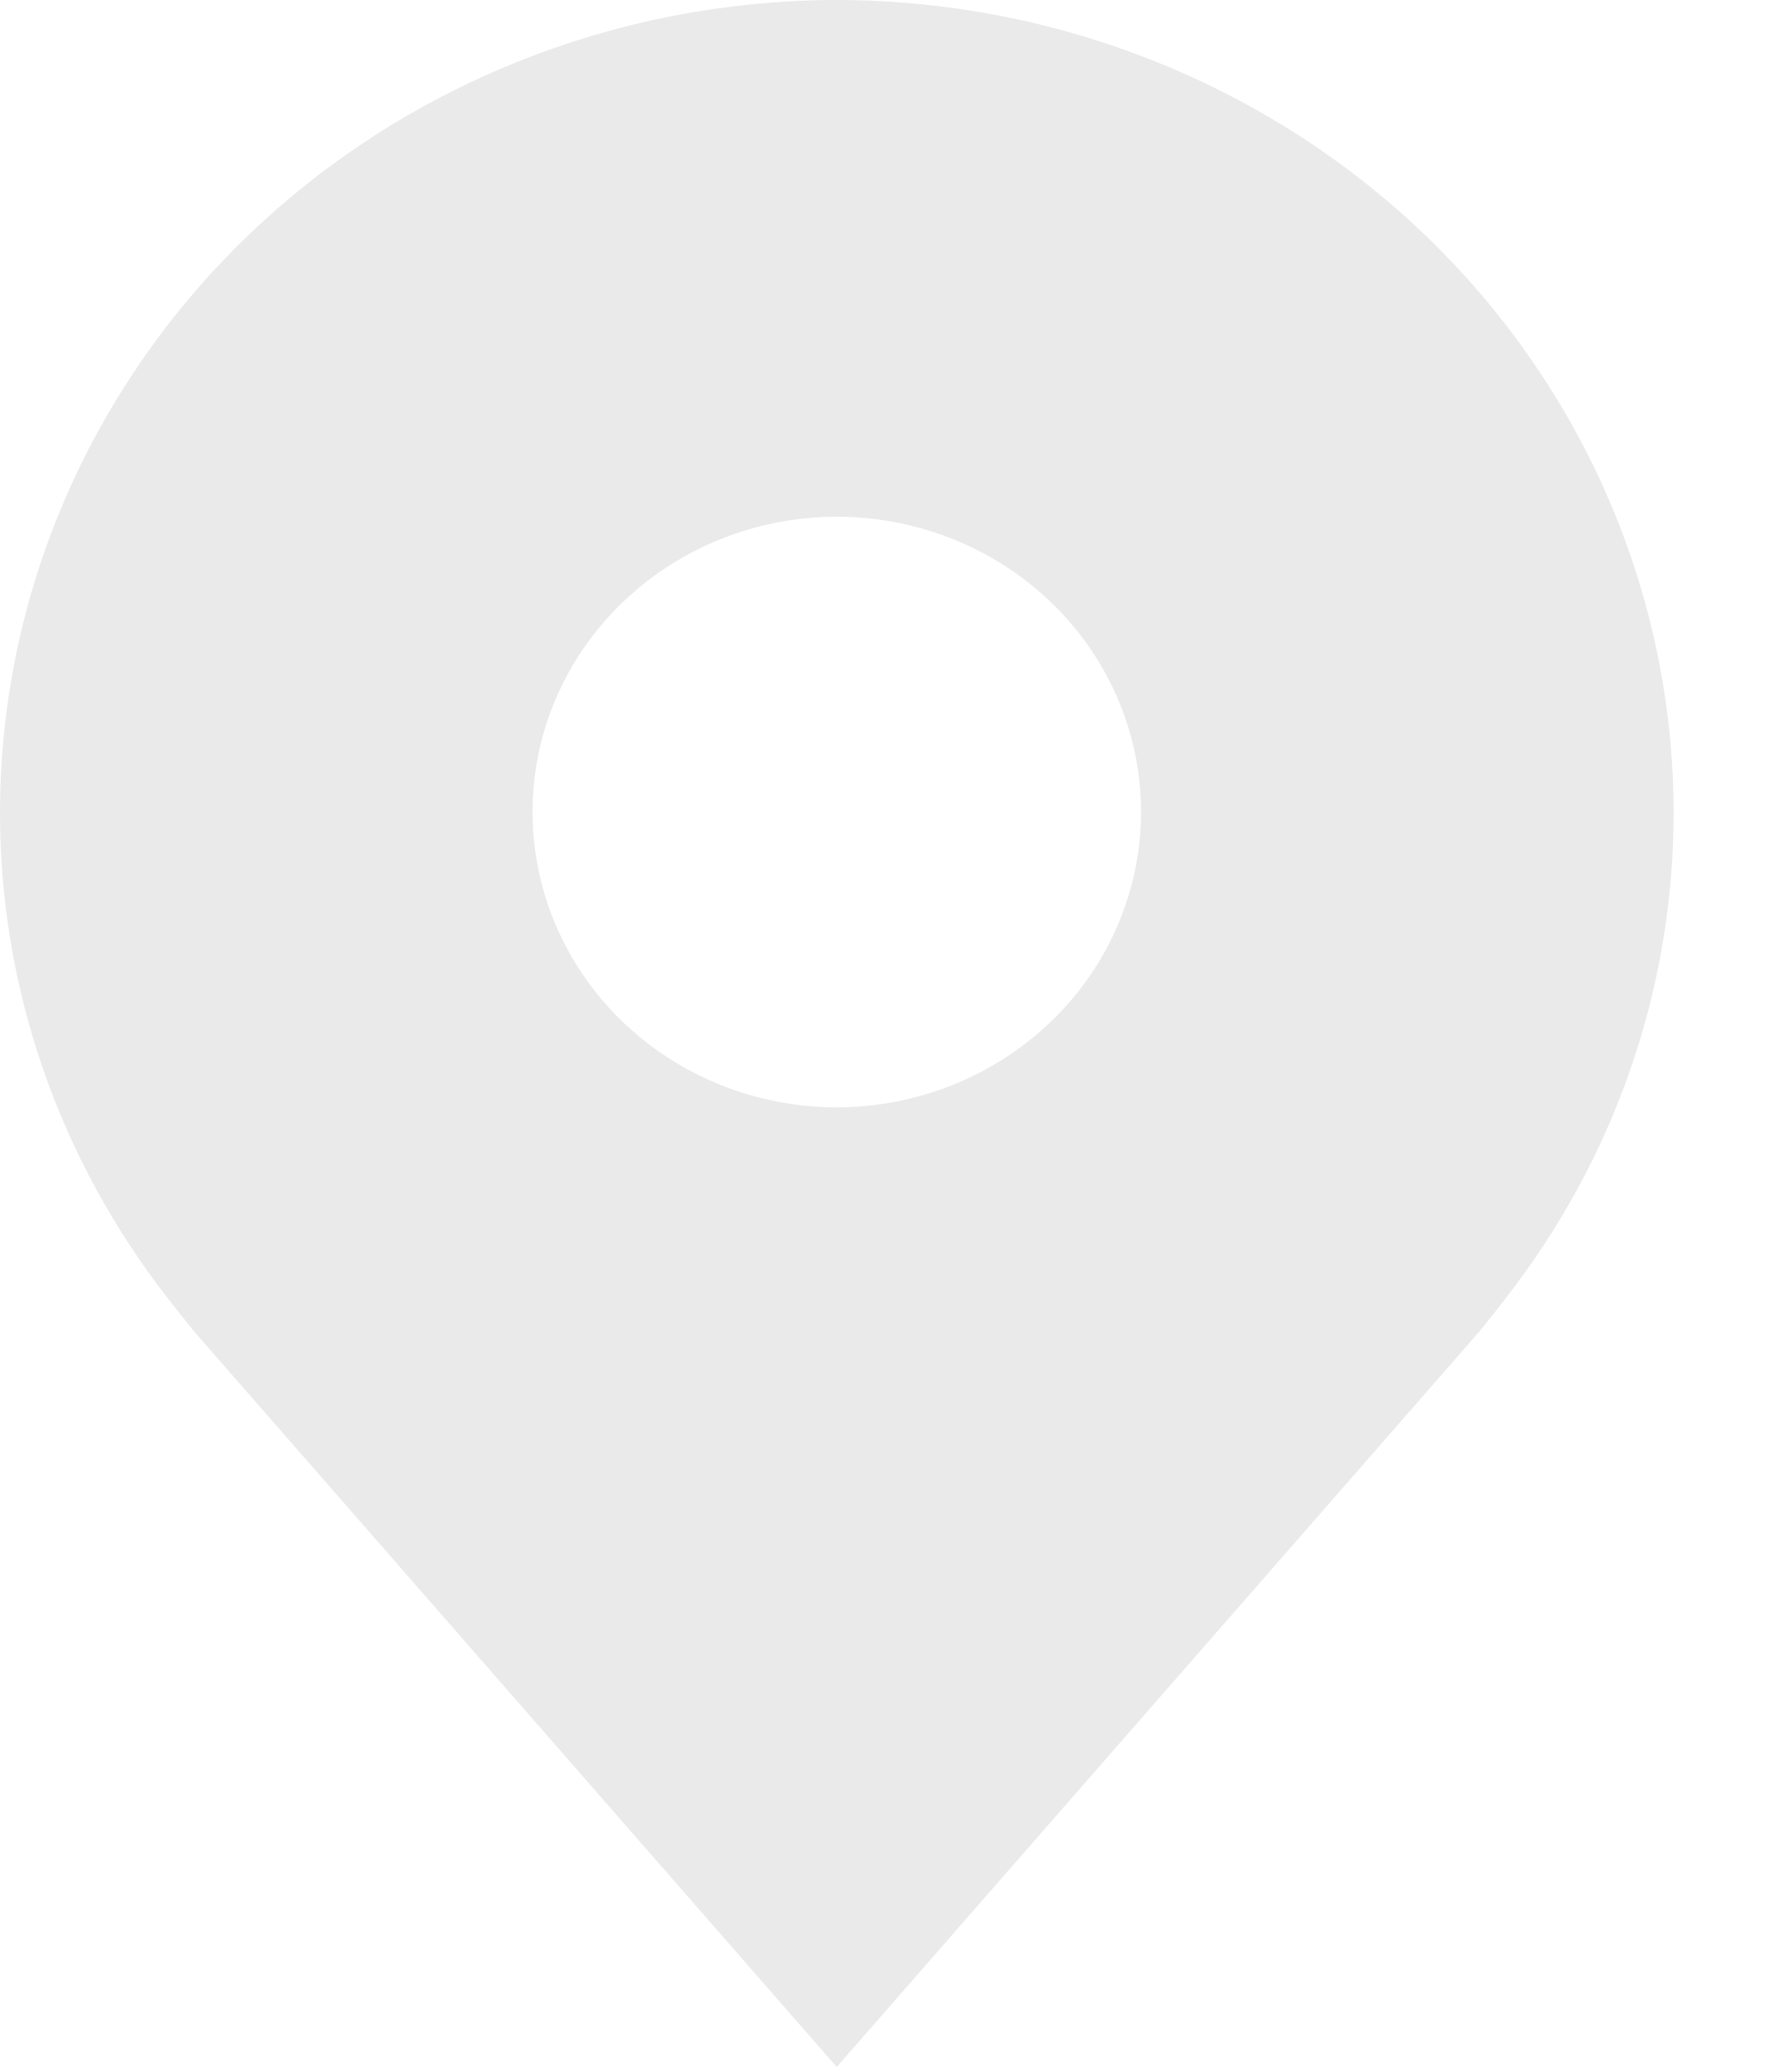
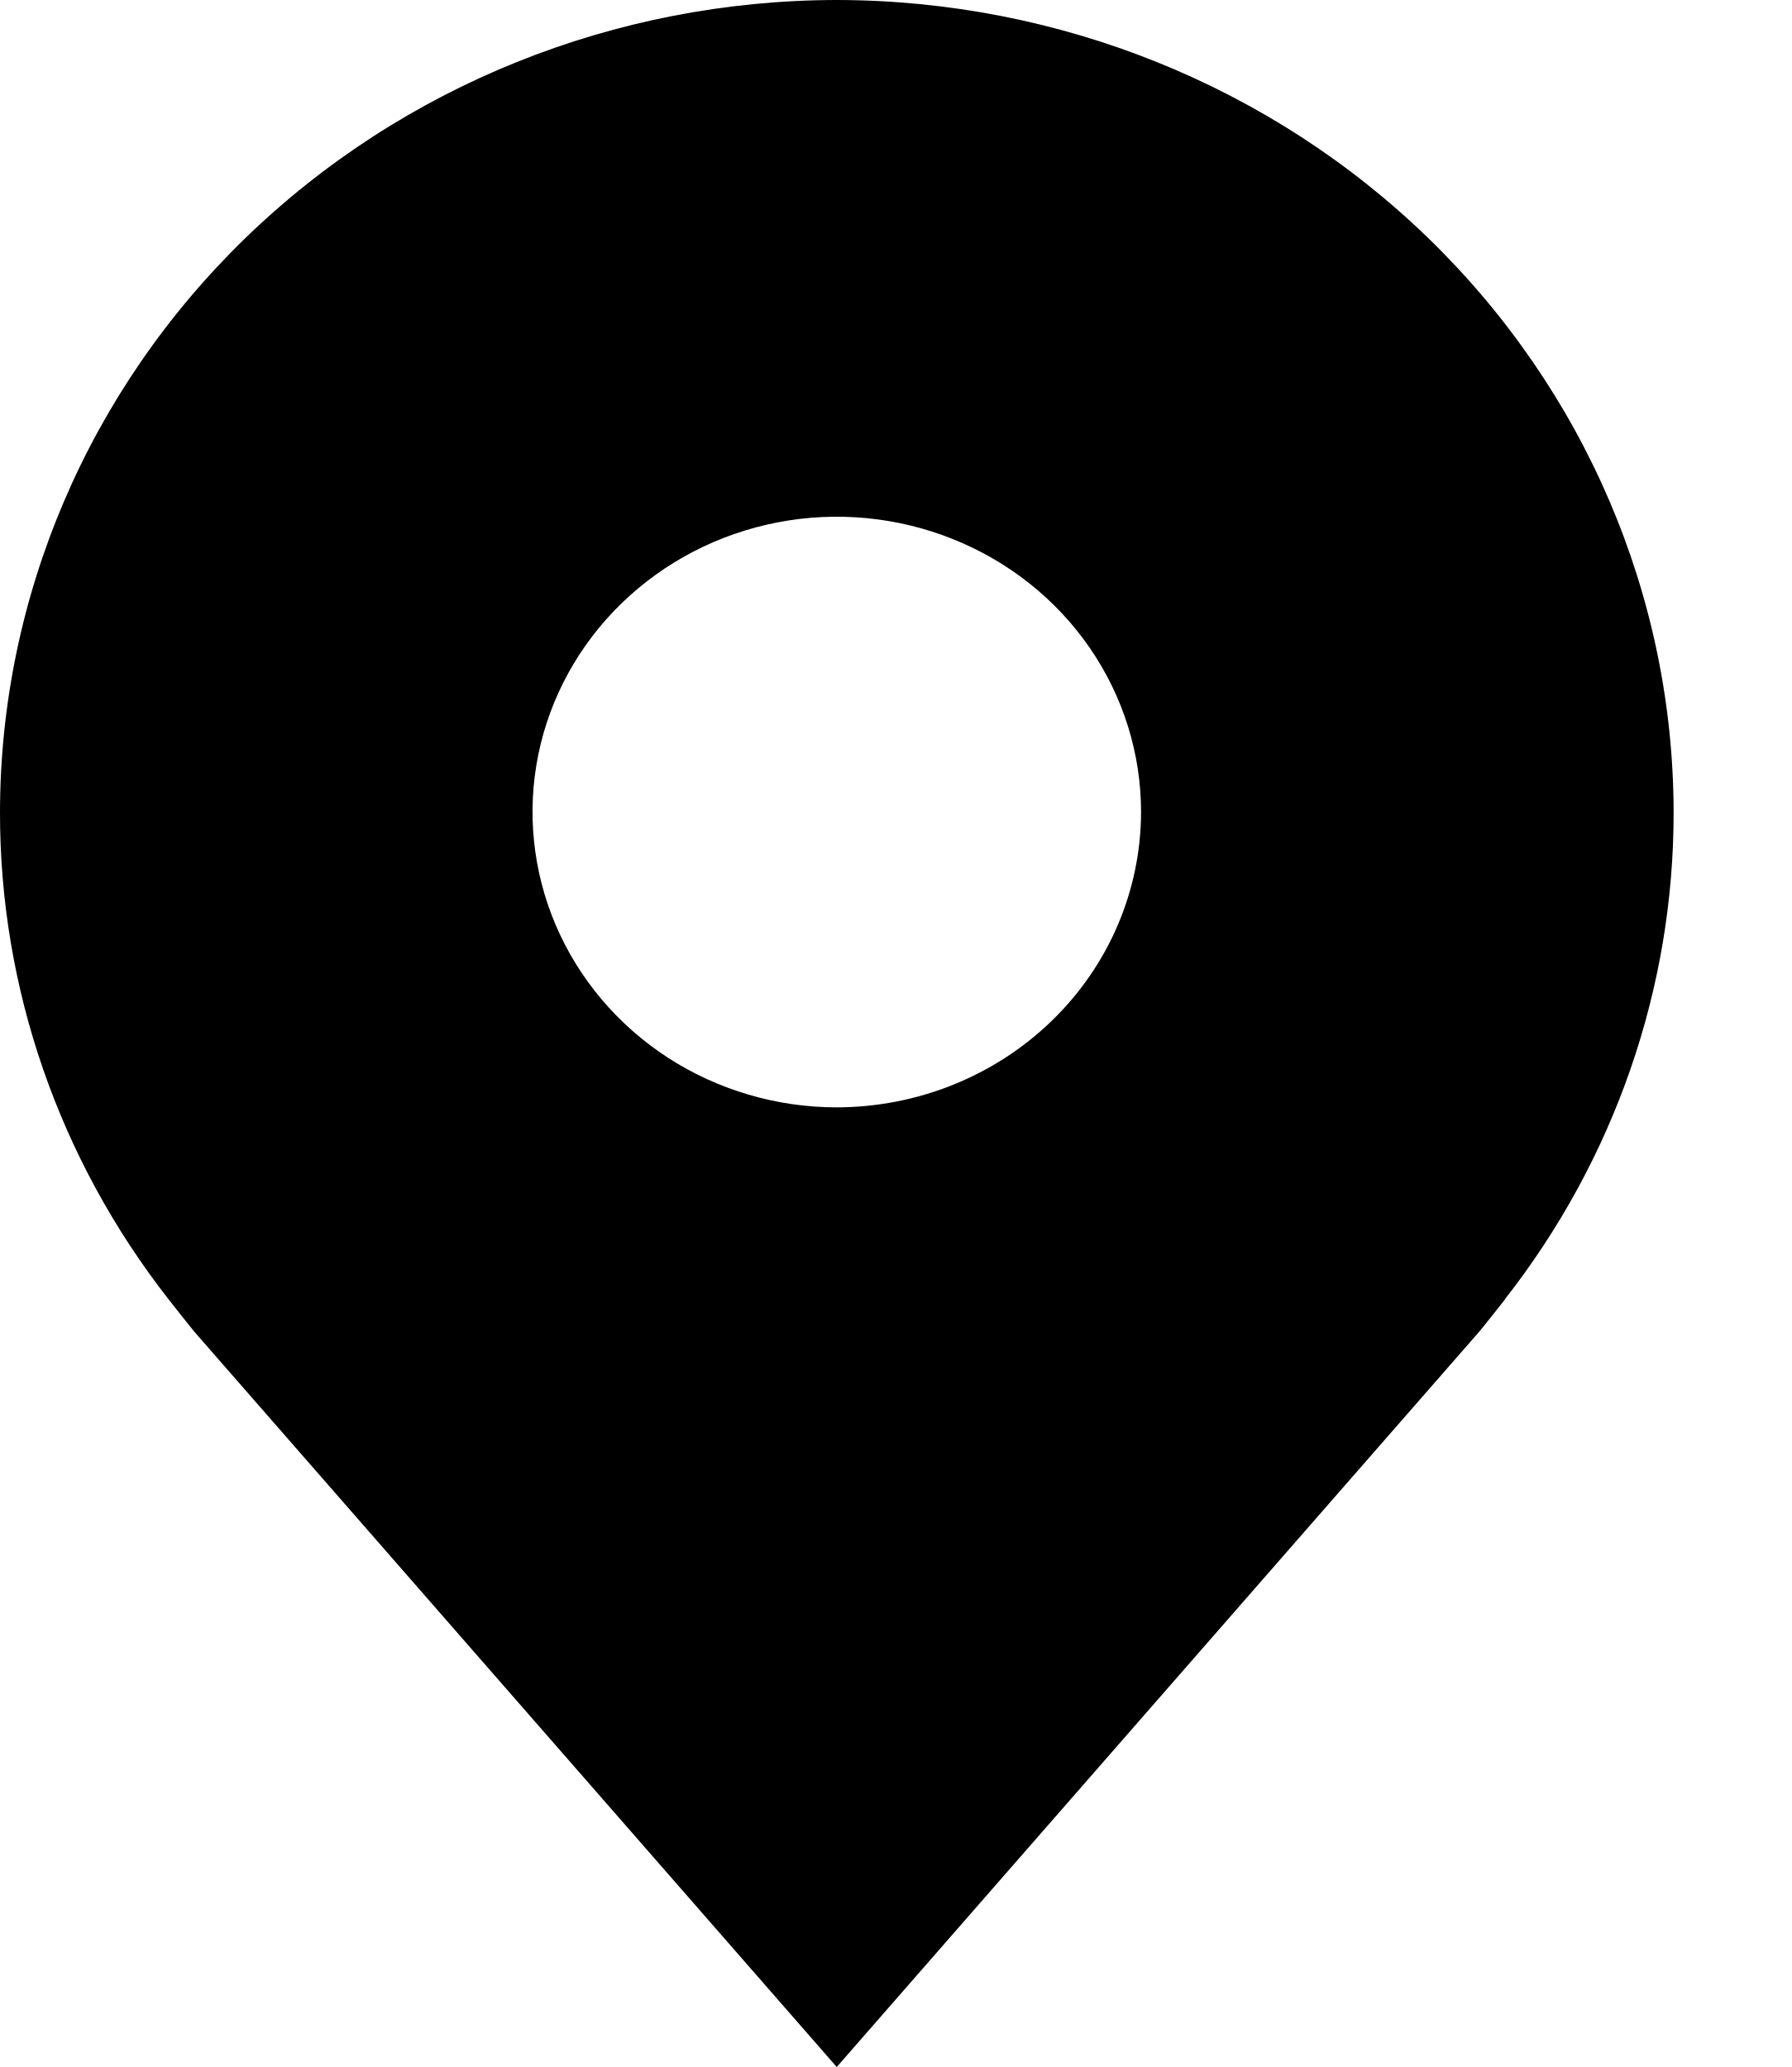
- <svg xmlns="http://www.w3.org/2000/svg" width="13" height="15" viewBox="0 0 13 15" fill="none">
-   <path d="M6.071 0C4.462 0.002 2.919 0.623 1.78 1.728C0.642 2.833 0.002 4.331 6.45938e-06 5.893C-0.002 7.17 0.428 8.412 1.223 9.429C1.223 9.429 1.389 9.64 1.416 9.671L6.071 15L10.729 9.668C10.754 9.64 10.92 9.429 10.92 9.429L10.92 9.427C11.715 8.411 12.145 7.169 12.143 5.893C12.141 4.331 11.501 2.833 10.363 1.728C9.224 0.623 7.681 0.002 6.071 0ZM6.071 8.036C5.635 8.036 5.208 7.91 4.845 7.675C4.482 7.439 4.199 7.104 4.032 6.713C3.865 6.321 3.821 5.89 3.906 5.475C3.991 5.059 4.202 4.677 4.51 4.378C4.819 4.078 5.212 3.874 5.641 3.791C6.069 3.708 6.513 3.751 6.916 3.913C7.32 4.075 7.665 4.35 7.907 4.702C8.15 5.055 8.279 5.469 8.279 5.893C8.278 6.461 8.046 7.006 7.632 7.407C7.218 7.809 6.657 8.035 6.071 8.036Z" fill="#EAEAEA" />
+ <svg xmlns="http://www.w3.org/2000/svg" width="13" height="15" viewBox="0 0 13 15" fill="currentColor">
+   <path d="M6.071 0C4.462 0.002 2.919 0.623 1.78 1.728C0.642 2.833 0.002 4.331 6.45938e-06 5.893C-0.002 7.17 0.428 8.412 1.223 9.429C1.223 9.429 1.389 9.64 1.416 9.671L6.071 15L10.729 9.668C10.754 9.64 10.92 9.429 10.92 9.429L10.92 9.427C11.715 8.411 12.145 7.169 12.143 5.893C12.141 4.331 11.501 2.833 10.363 1.728C9.224 0.623 7.681 0.002 6.071 0ZM6.071 8.036C5.635 8.036 5.208 7.91 4.845 7.675C4.482 7.439 4.199 7.104 4.032 6.713C3.865 6.321 3.821 5.89 3.906 5.475C3.991 5.059 4.202 4.677 4.51 4.378C4.819 4.078 5.212 3.874 5.641 3.791C6.069 3.708 6.513 3.751 6.916 3.913C7.32 4.075 7.665 4.35 7.907 4.702C8.15 5.055 8.279 5.469 8.279 5.893C8.278 6.461 8.046 7.006 7.632 7.407C7.218 7.809 6.657 8.035 6.071 8.036Z" fill="currentColor" />
</svg>
